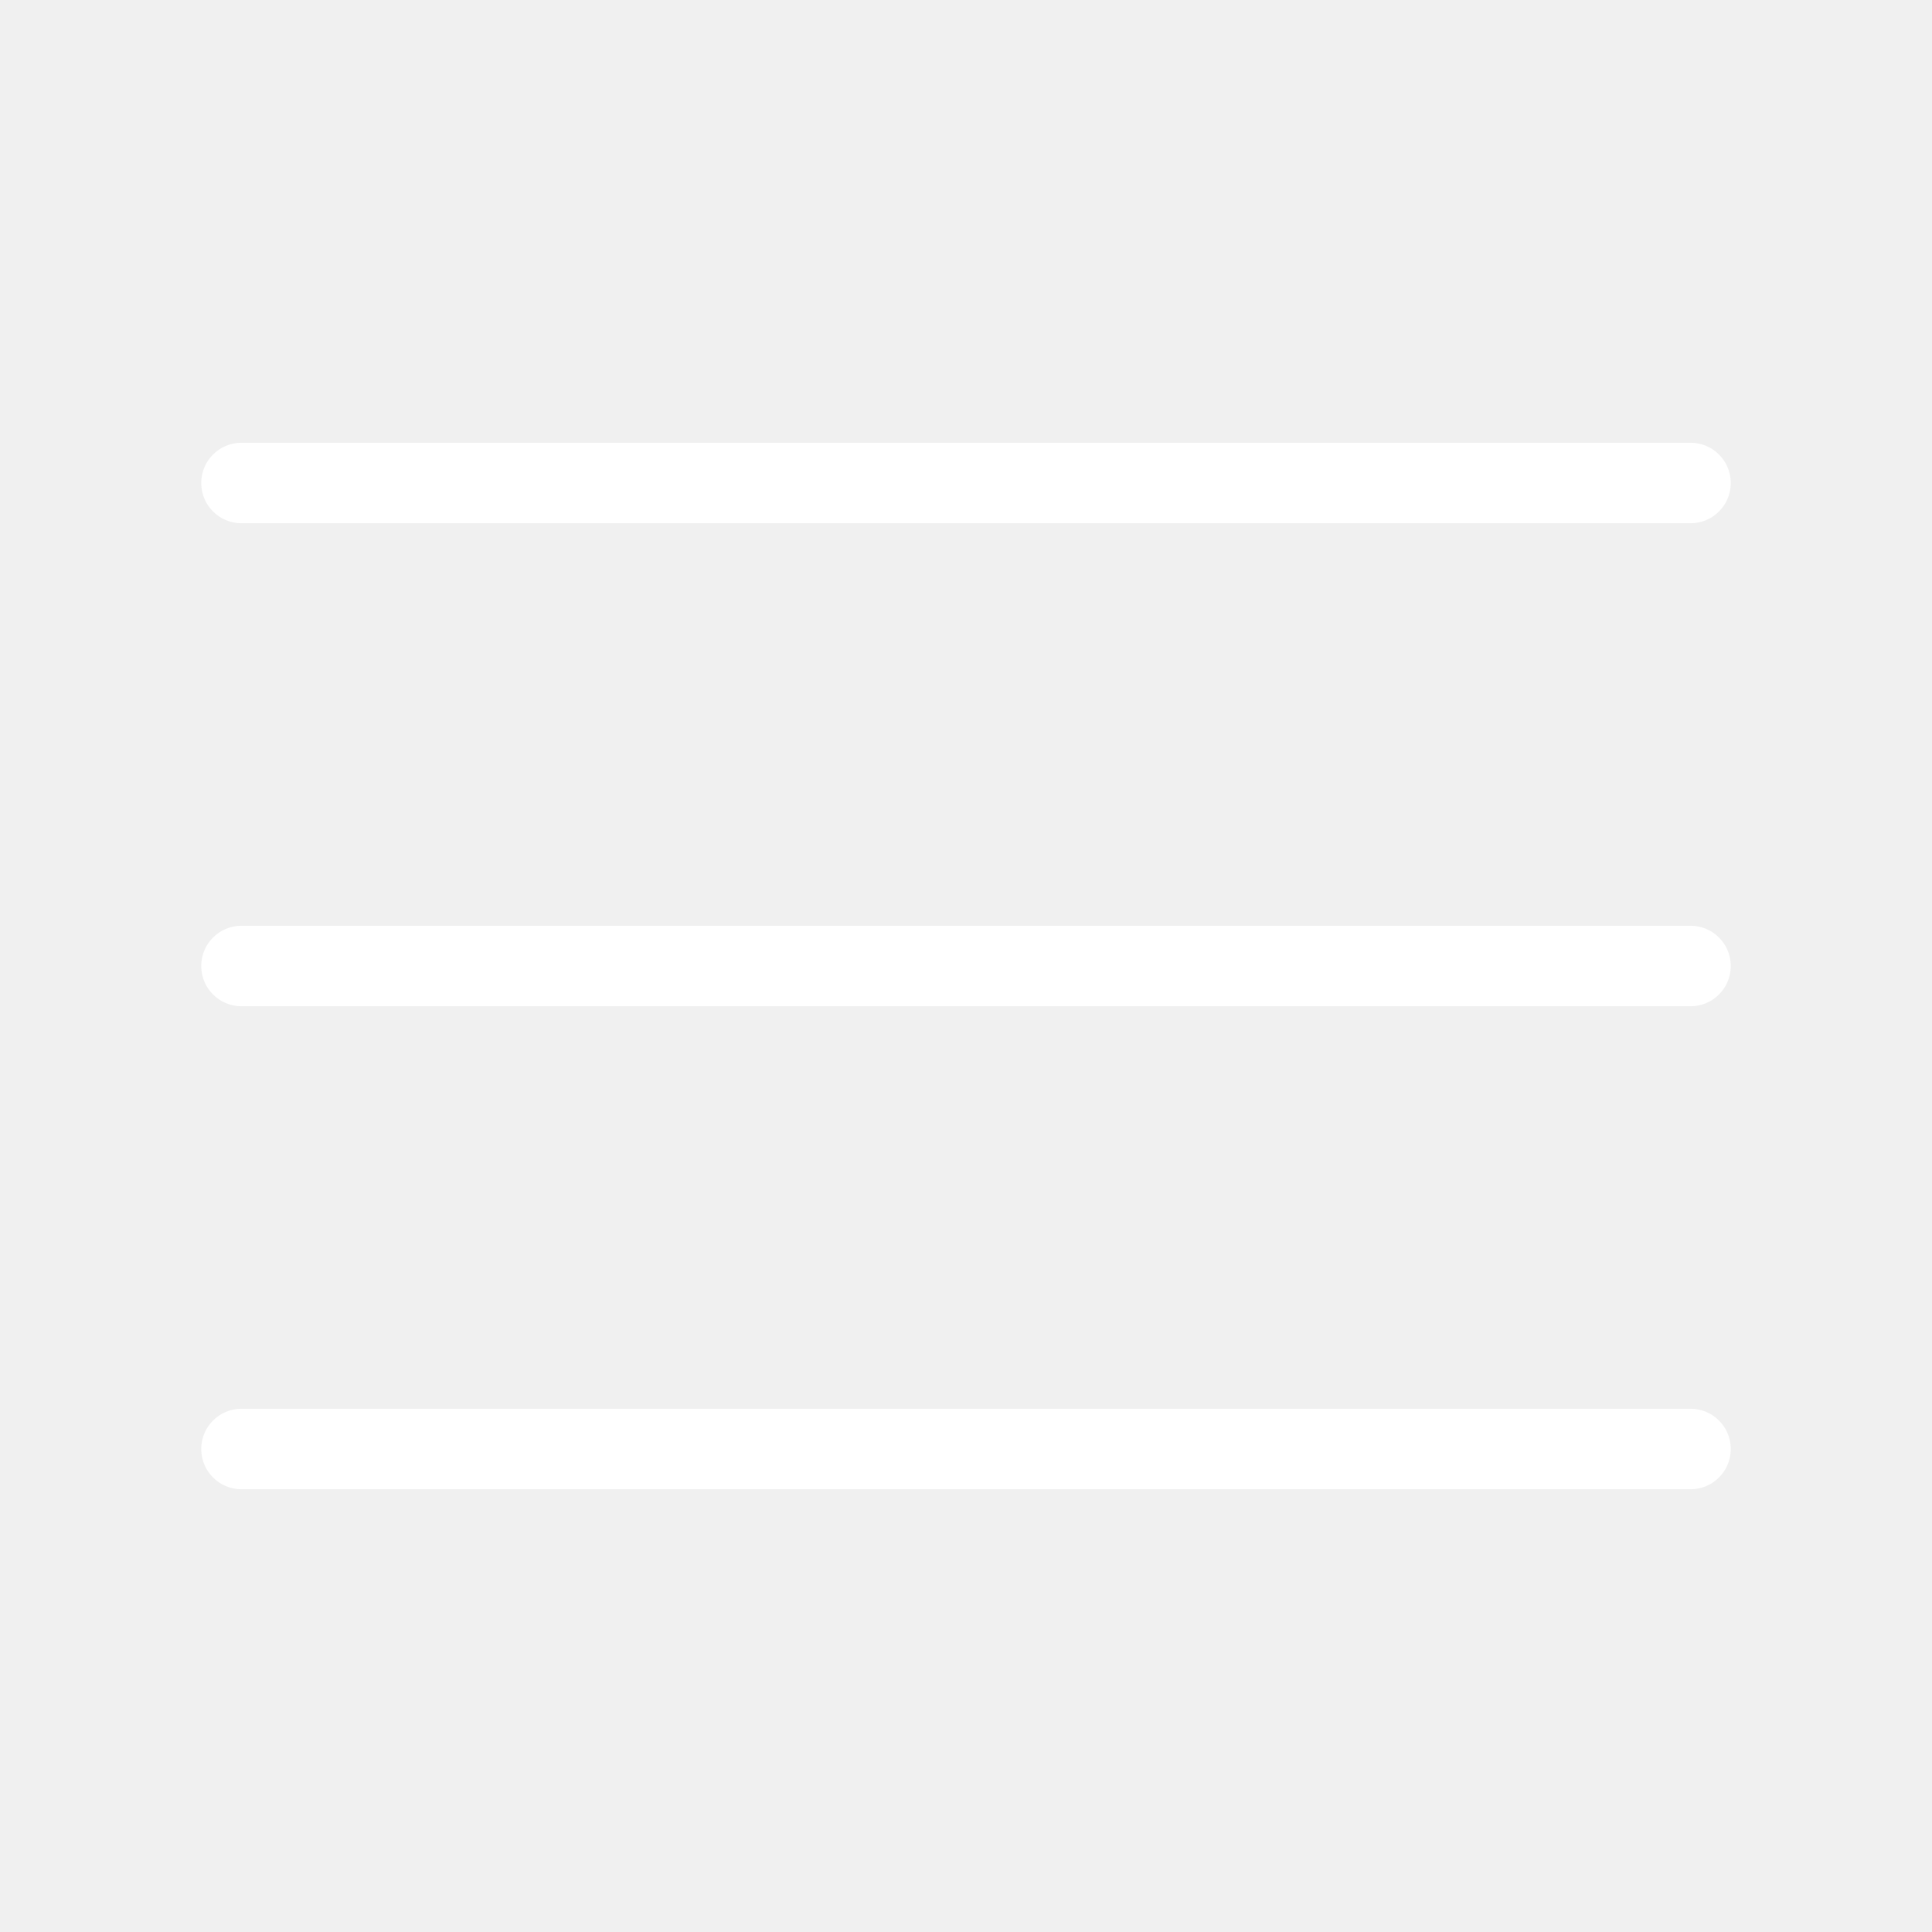
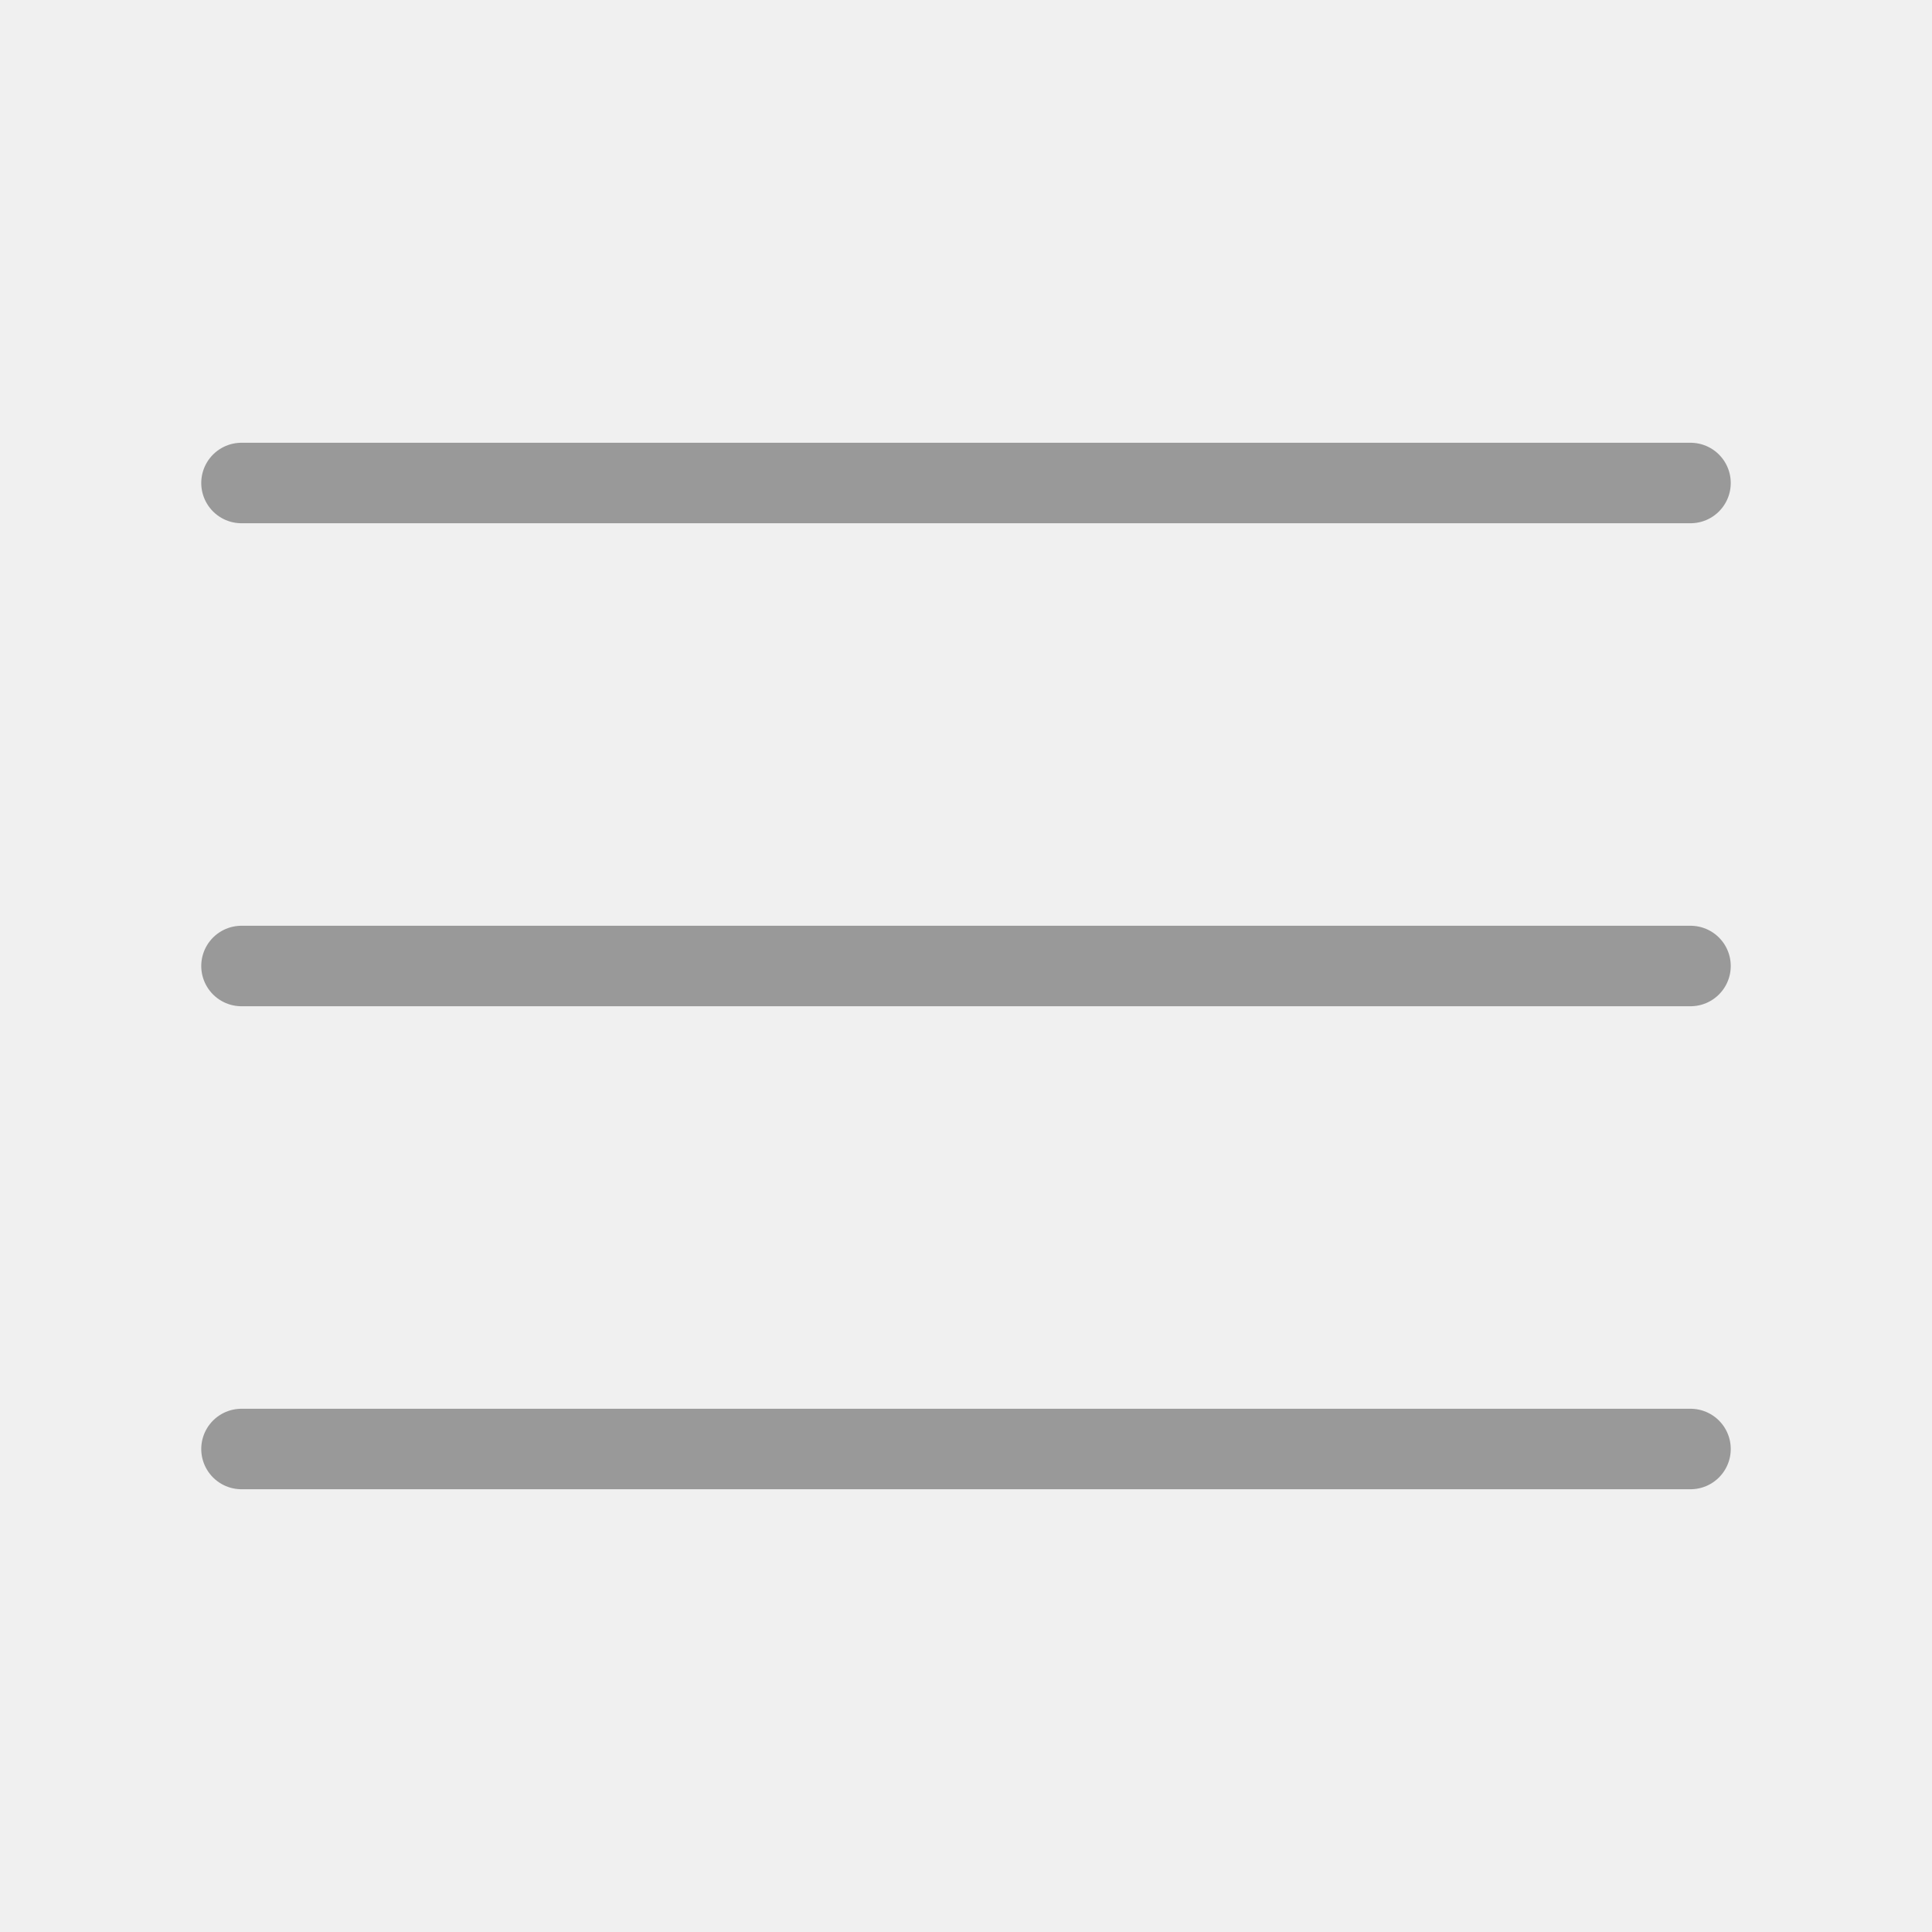
- <svg xmlns="http://www.w3.org/2000/svg" width="24" height="24" viewBox="0 0 24 24" fill="none" stroke="#fff" stroke-width="1" stroke-linecap="round" stroke-linejoin="round" class="feather feather-menu">
+ <svg xmlns="http://www.w3.org/2000/svg" width="24" height="24" viewBox="0 0 24 24" fill="none" stroke="#999" stroke-width="1" stroke-linecap="round" stroke-linejoin="round" class="feather feather-menu">
  <line x1="3" y1="12" x2="21" y2="12" />
  <line x1="3" y1="6" x2="21" y2="6" />
  <line x1="3" y1="18" x2="21" y2="18" />
</svg>
